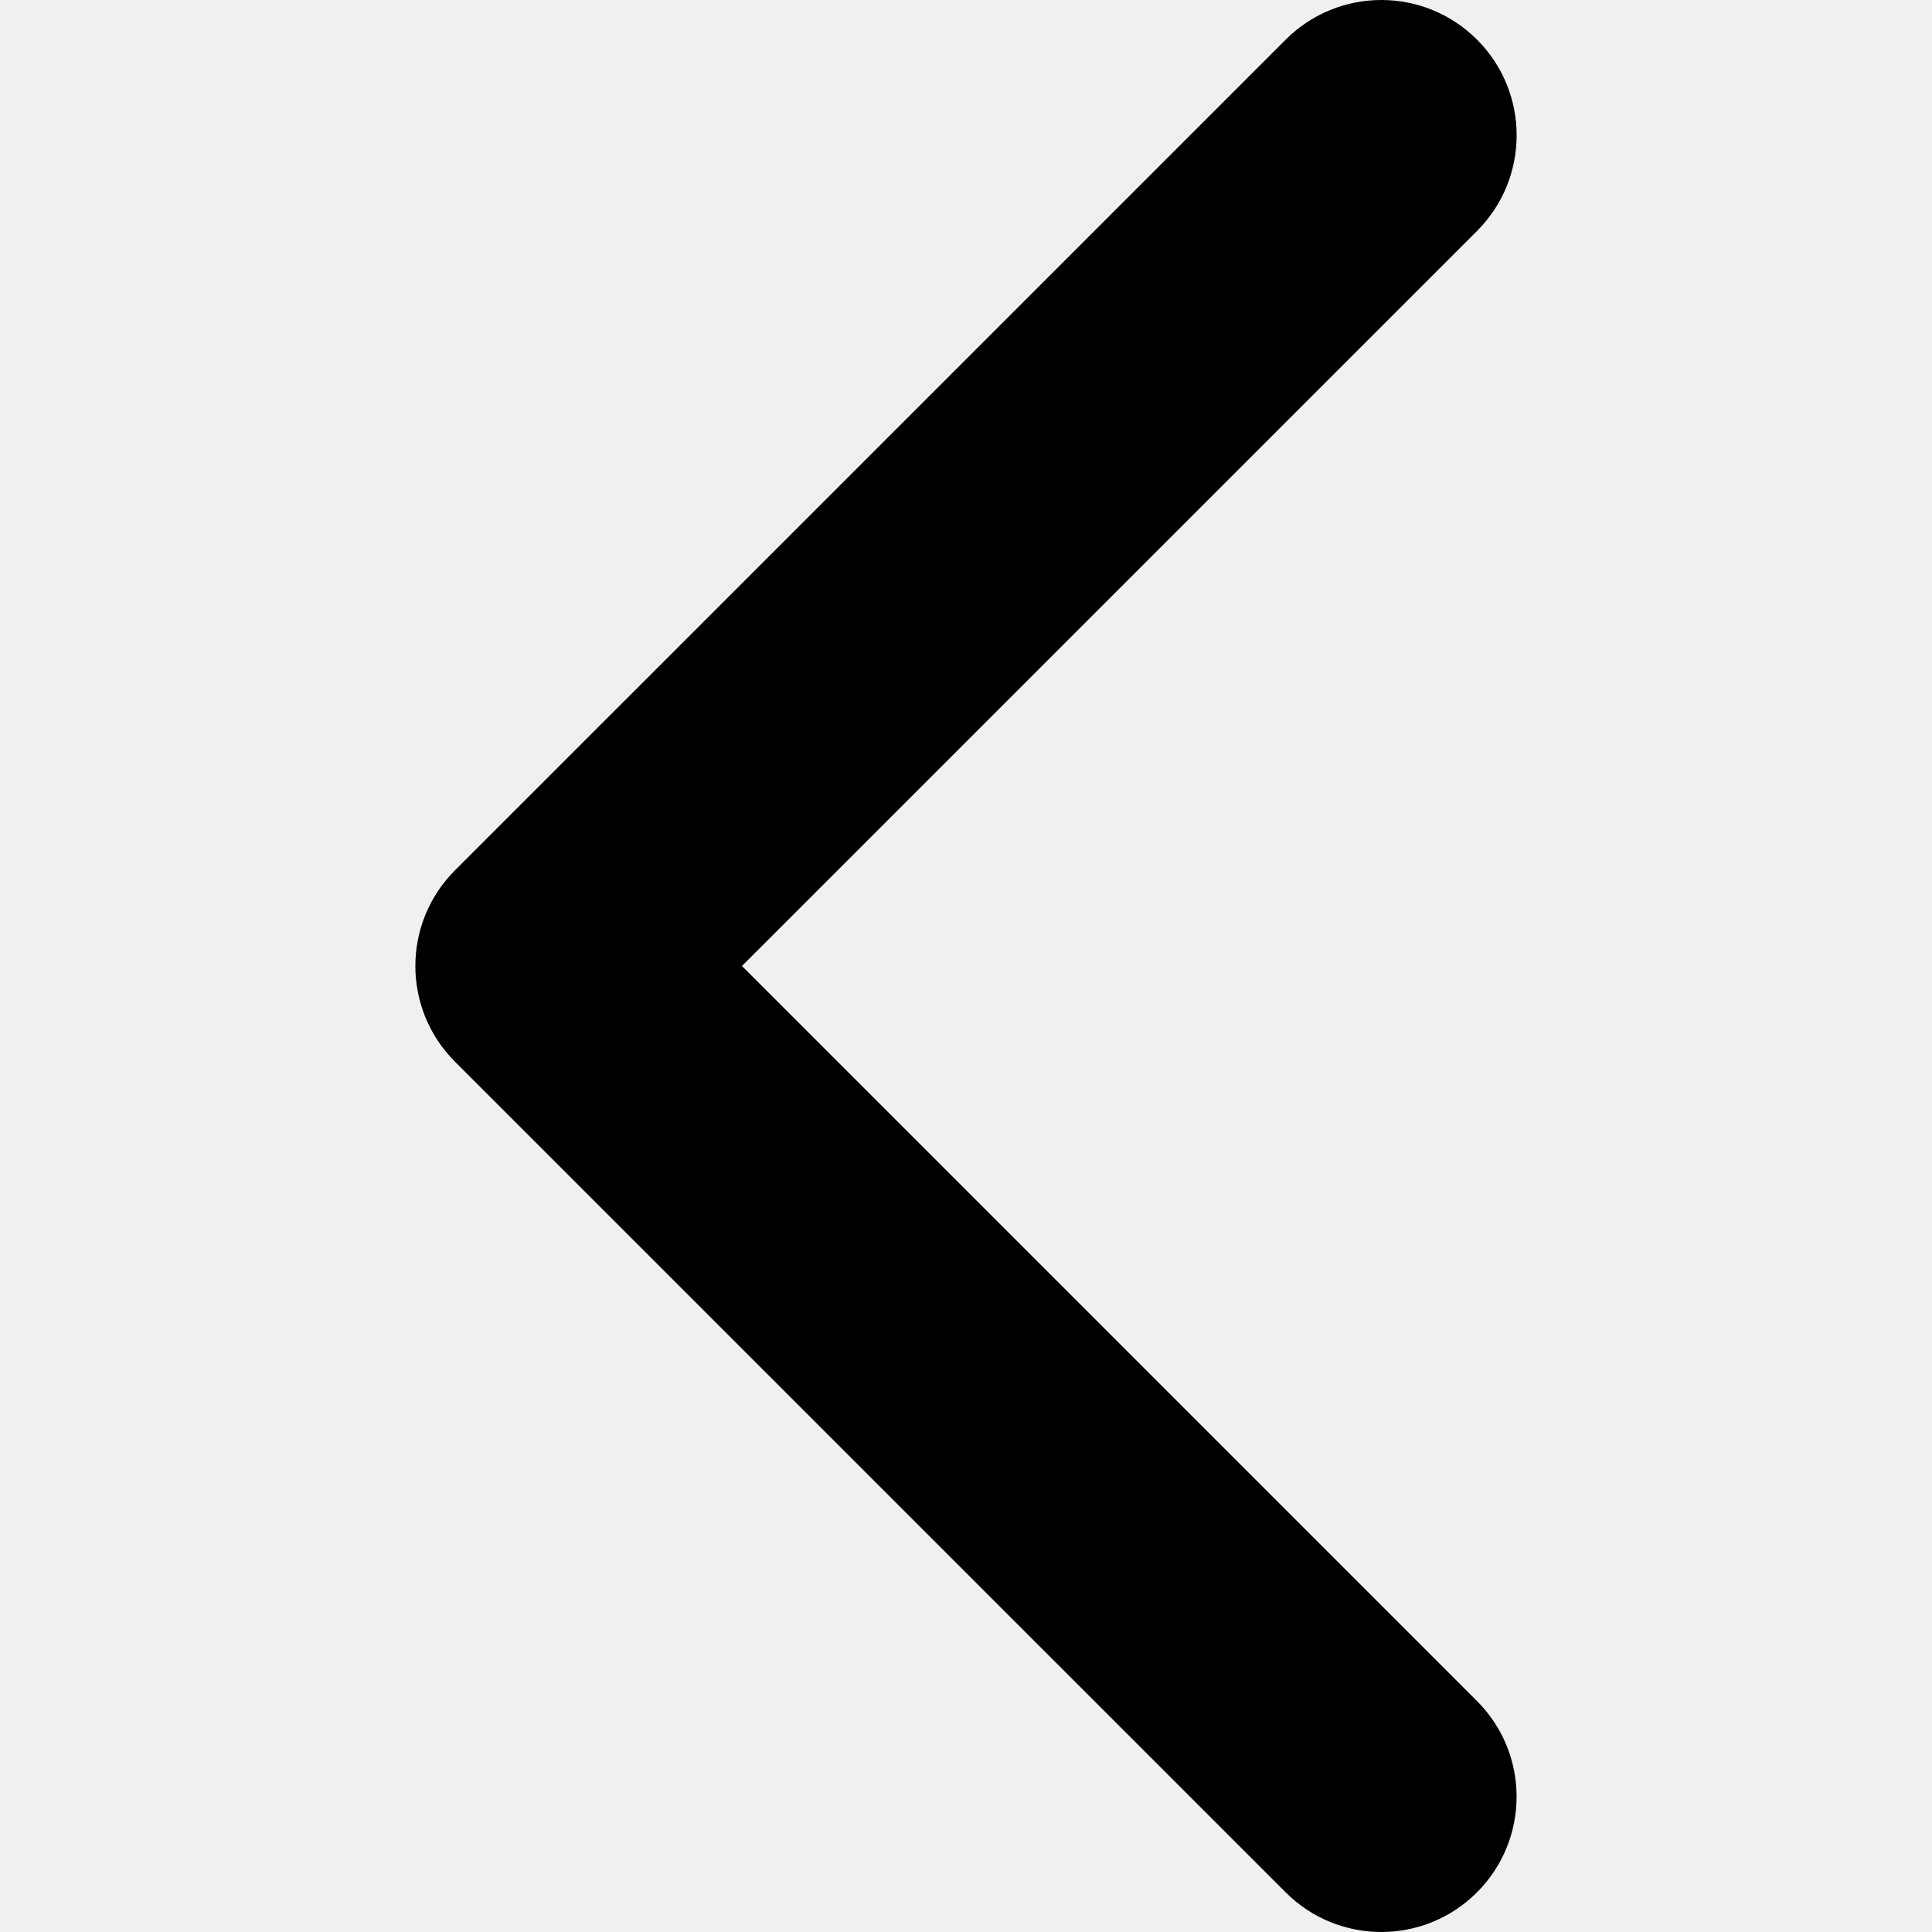
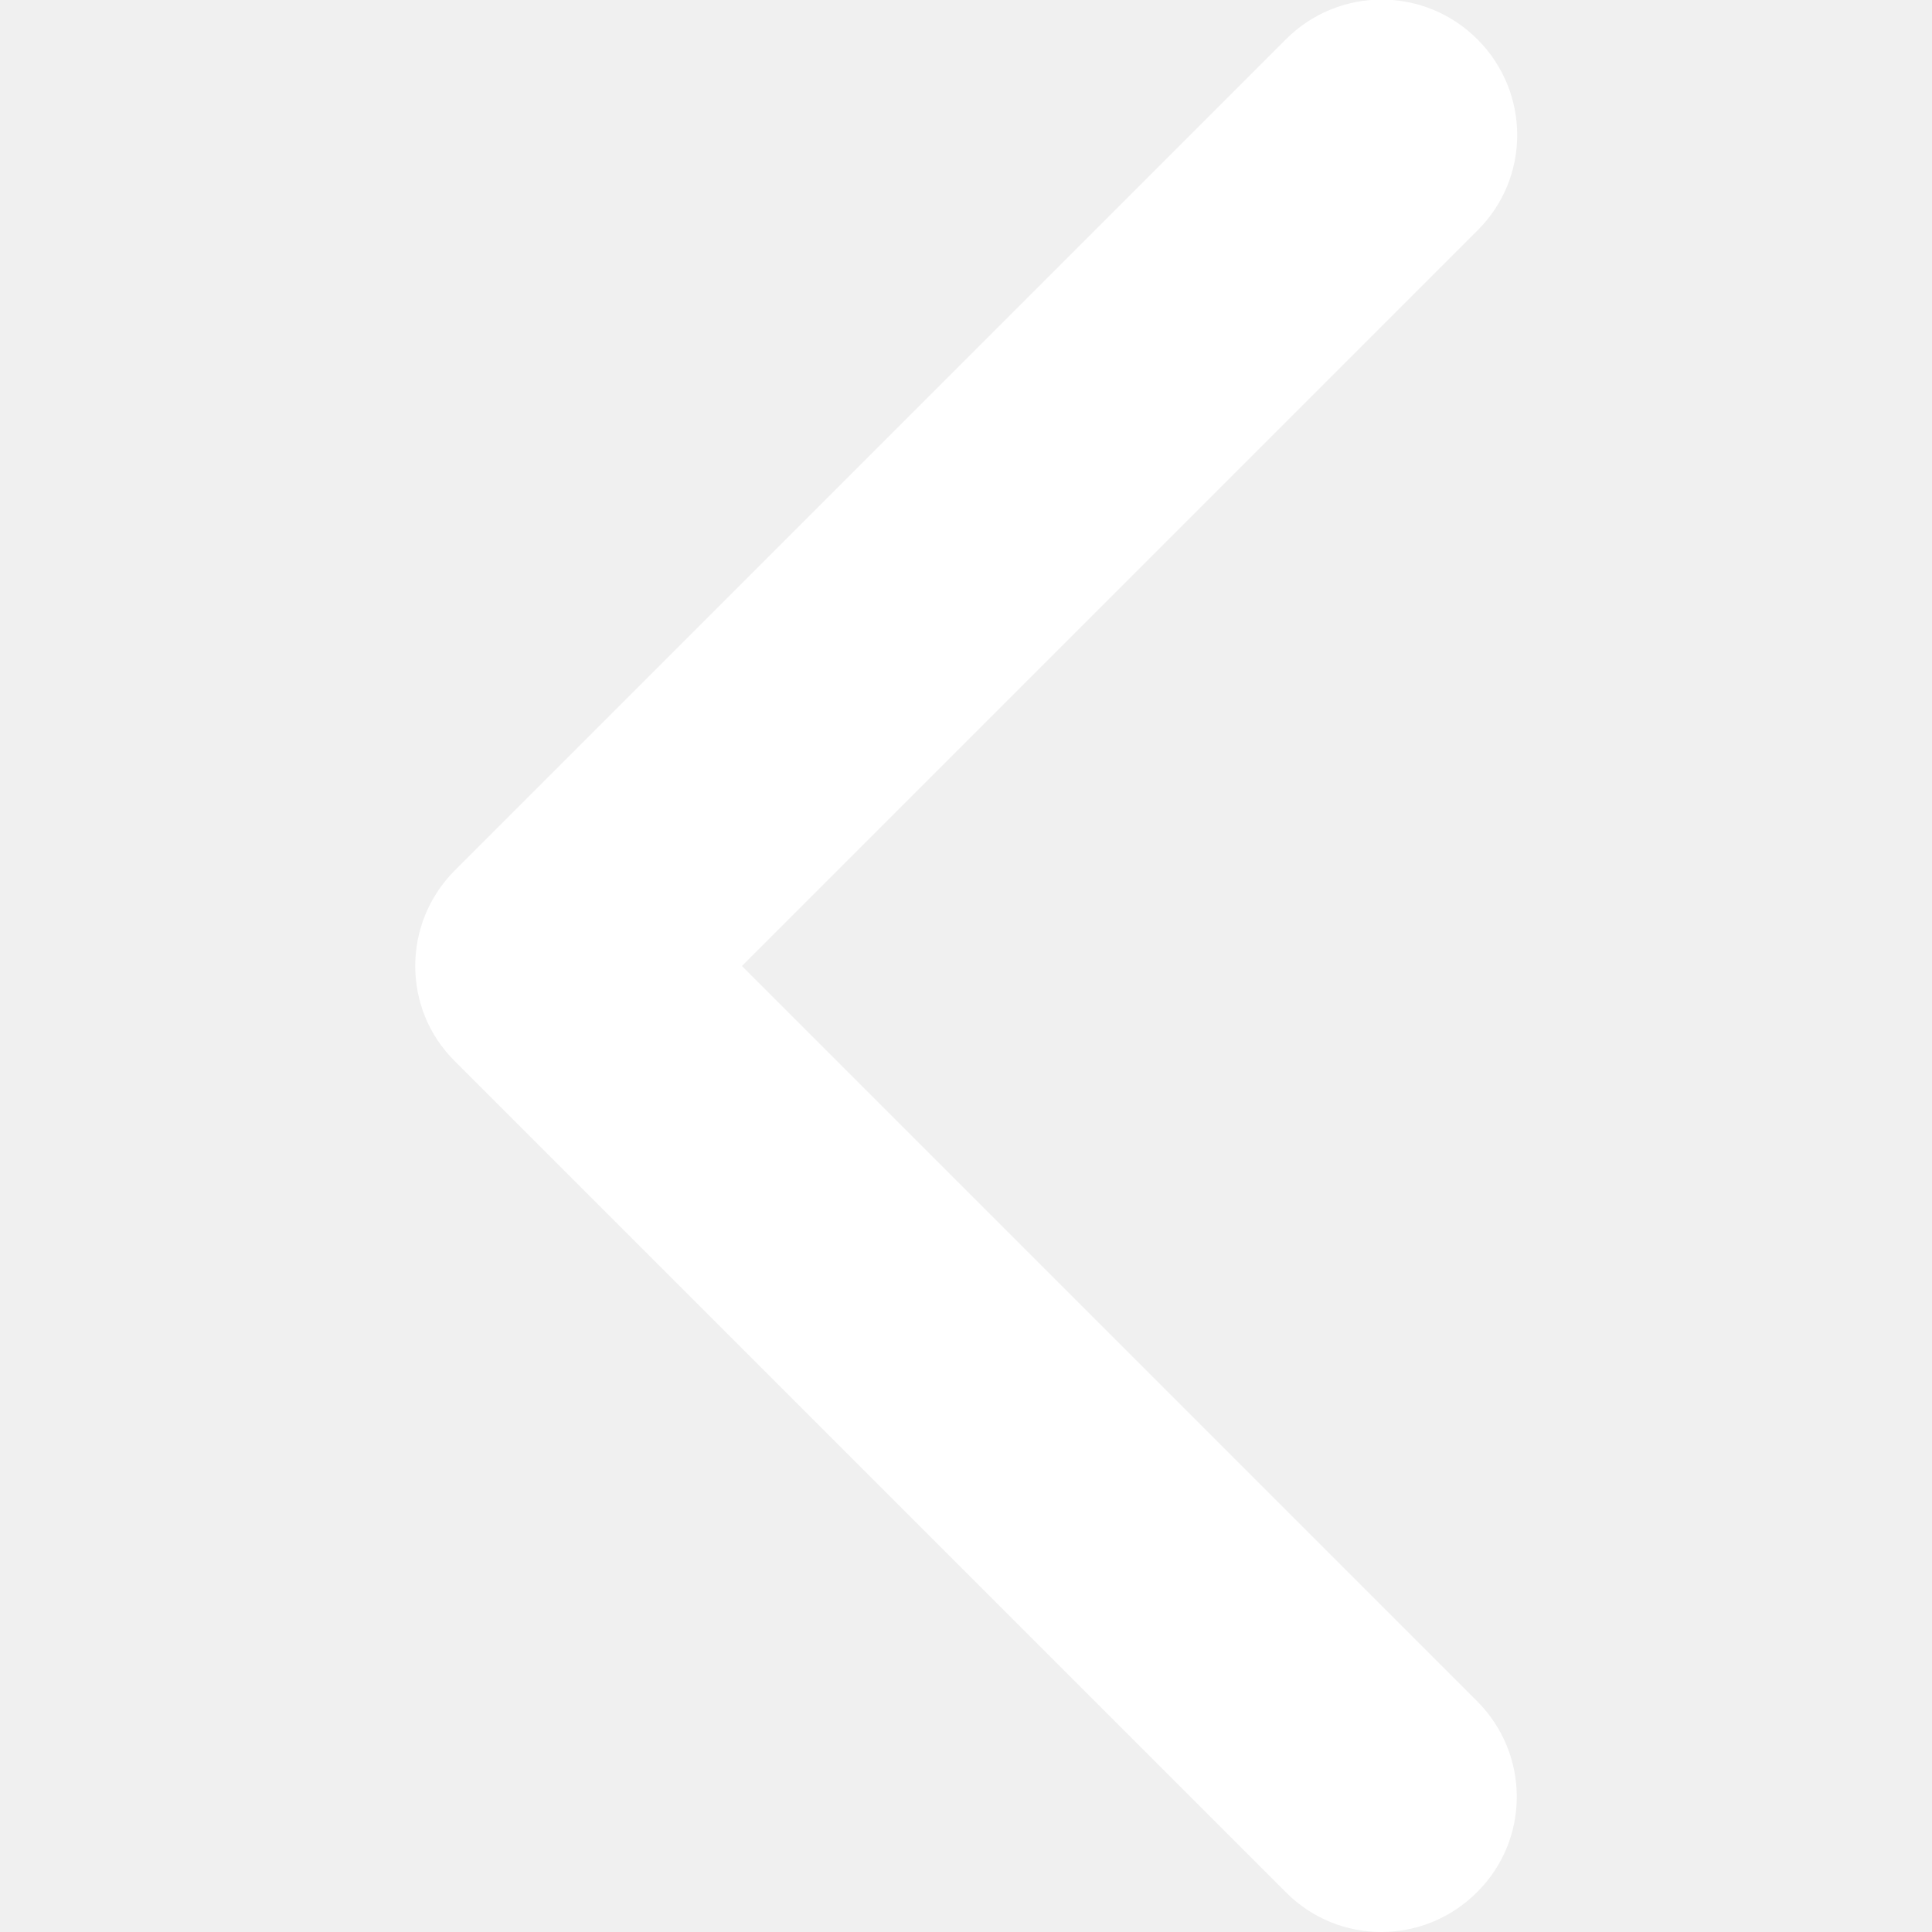
- <svg xmlns="http://www.w3.org/2000/svg" version="1.1" id="Capa_1" x="0px" y="0px" width="451.847px" height="451.847px" viewBox="0 0 451.847 451.847" style="enable-background:new 0 0 451.847 451.847;" xml:space="preserve">
+ <svg xmlns="http://www.w3.org/2000/svg" version="1.1" id="Capa_1" x="0px" y="0px" viewBox="-253 55.2 451.8 451.8" style="enable-background:new -253 55.2 451.8 451.8;" xml:space="preserve">
+   <style type="text/css">
+ 	.st0{fill:#FFFFFF;}
+ </style>
  <g>
-     <path d="M97.141,225.92c0-8.095,3.091-16.192,9.259-22.366L300.689,9.27c12.359-12.359,32.397-12.359,44.751,0   c12.354,12.354,12.354,32.388,0,44.748L173.525,225.92l171.903,171.909c12.354,12.354,12.354,32.391,0,44.744   c-12.354,12.365-32.386,12.365-44.745,0l-194.29-194.281C100.226,242.115,97.141,234.018,97.141,225.92z" />
+     <path class="st0" d="M-155.9,281.1c0-8.1,3.1-16.2,9.3-22.4L47.7,64.4c12.4-12.4,32.4-12.4,44.8,0c12.4,12.4,12.4,32.4,0,44.7   L-79.5,281.1L92.4,453c12.4,12.4,12.4,32.4,0,44.7c-12.4,12.4-32.4,12.4-44.7,0l-194.3-194.3C-152.8,297.3-155.9,289.2-155.9,281.1   z" />
  </g>
-   <g>
- </g>
-   <g>
- </g>
-   <g>
- </g>
-   <g>
- </g>
-   <g>
- </g>
-   <g>
- </g>
-   <g>
- </g>
-   <g>
- </g>
-   <g>
- </g>
-   <g>
- </g>
-   <g>
- </g>
-   <g>
- </g>
-   <g>
- </g>
-   <g>
- </g>
-   <g>
- </g>
</svg>
